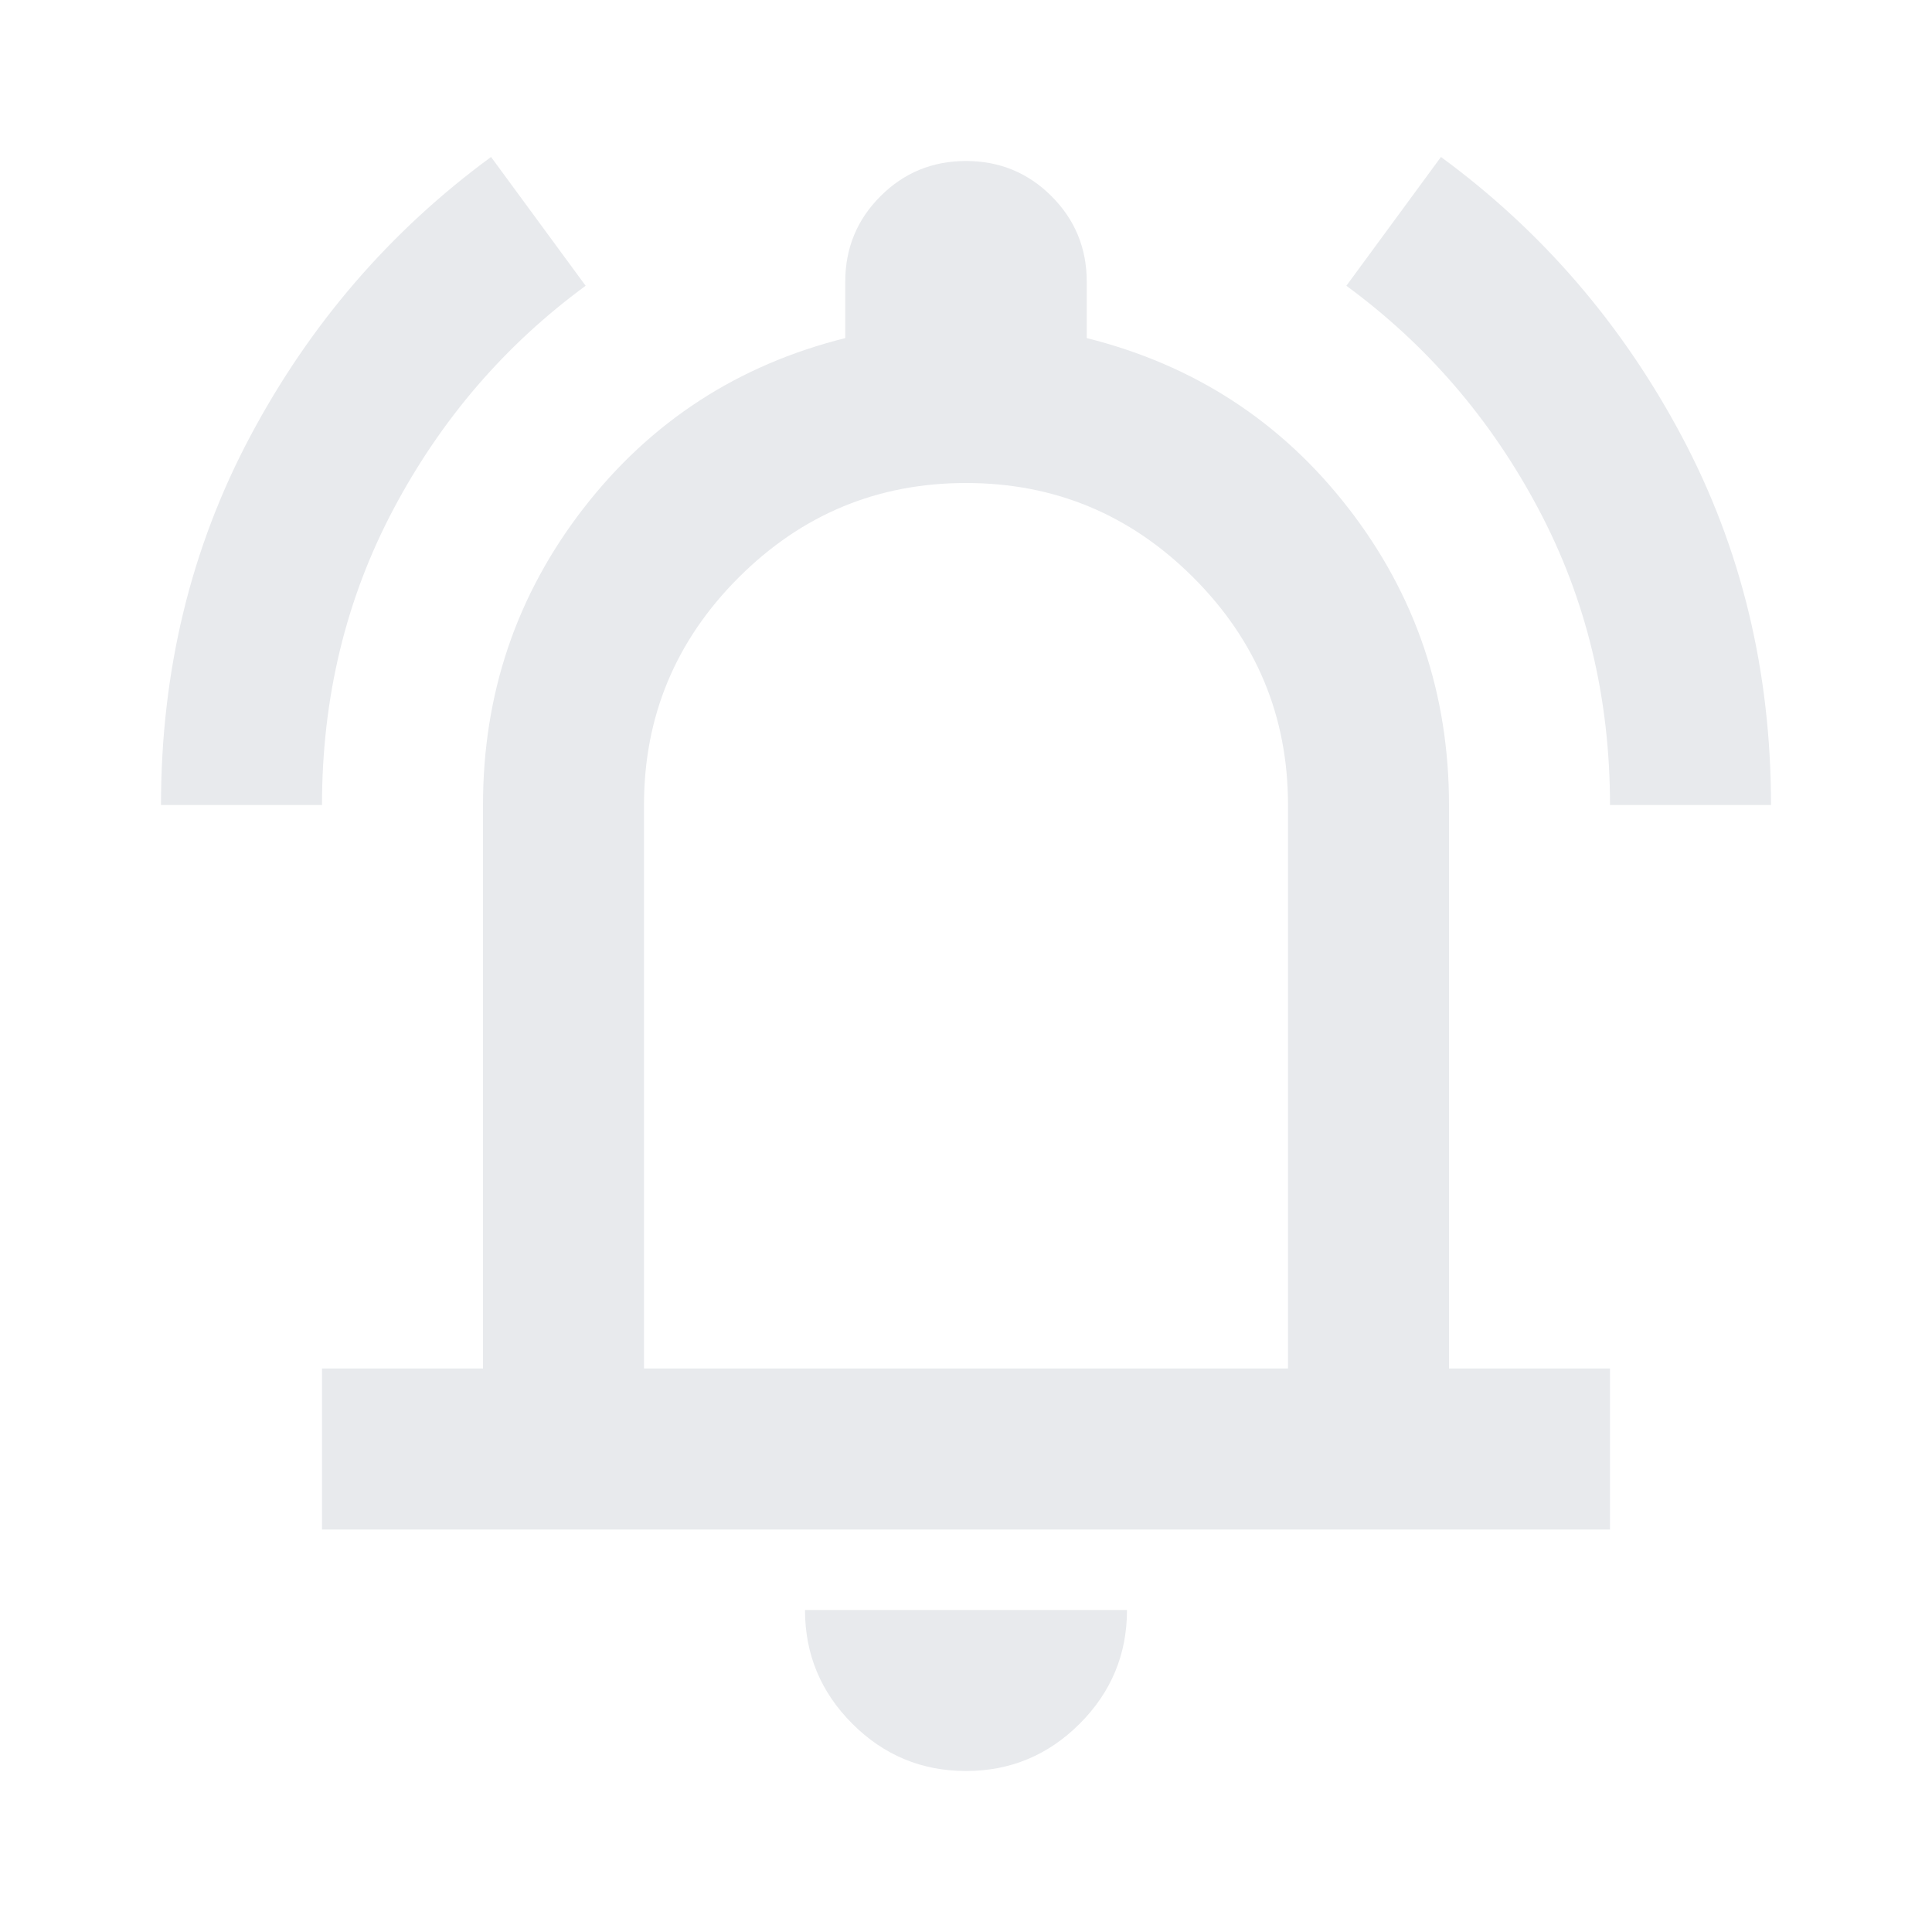
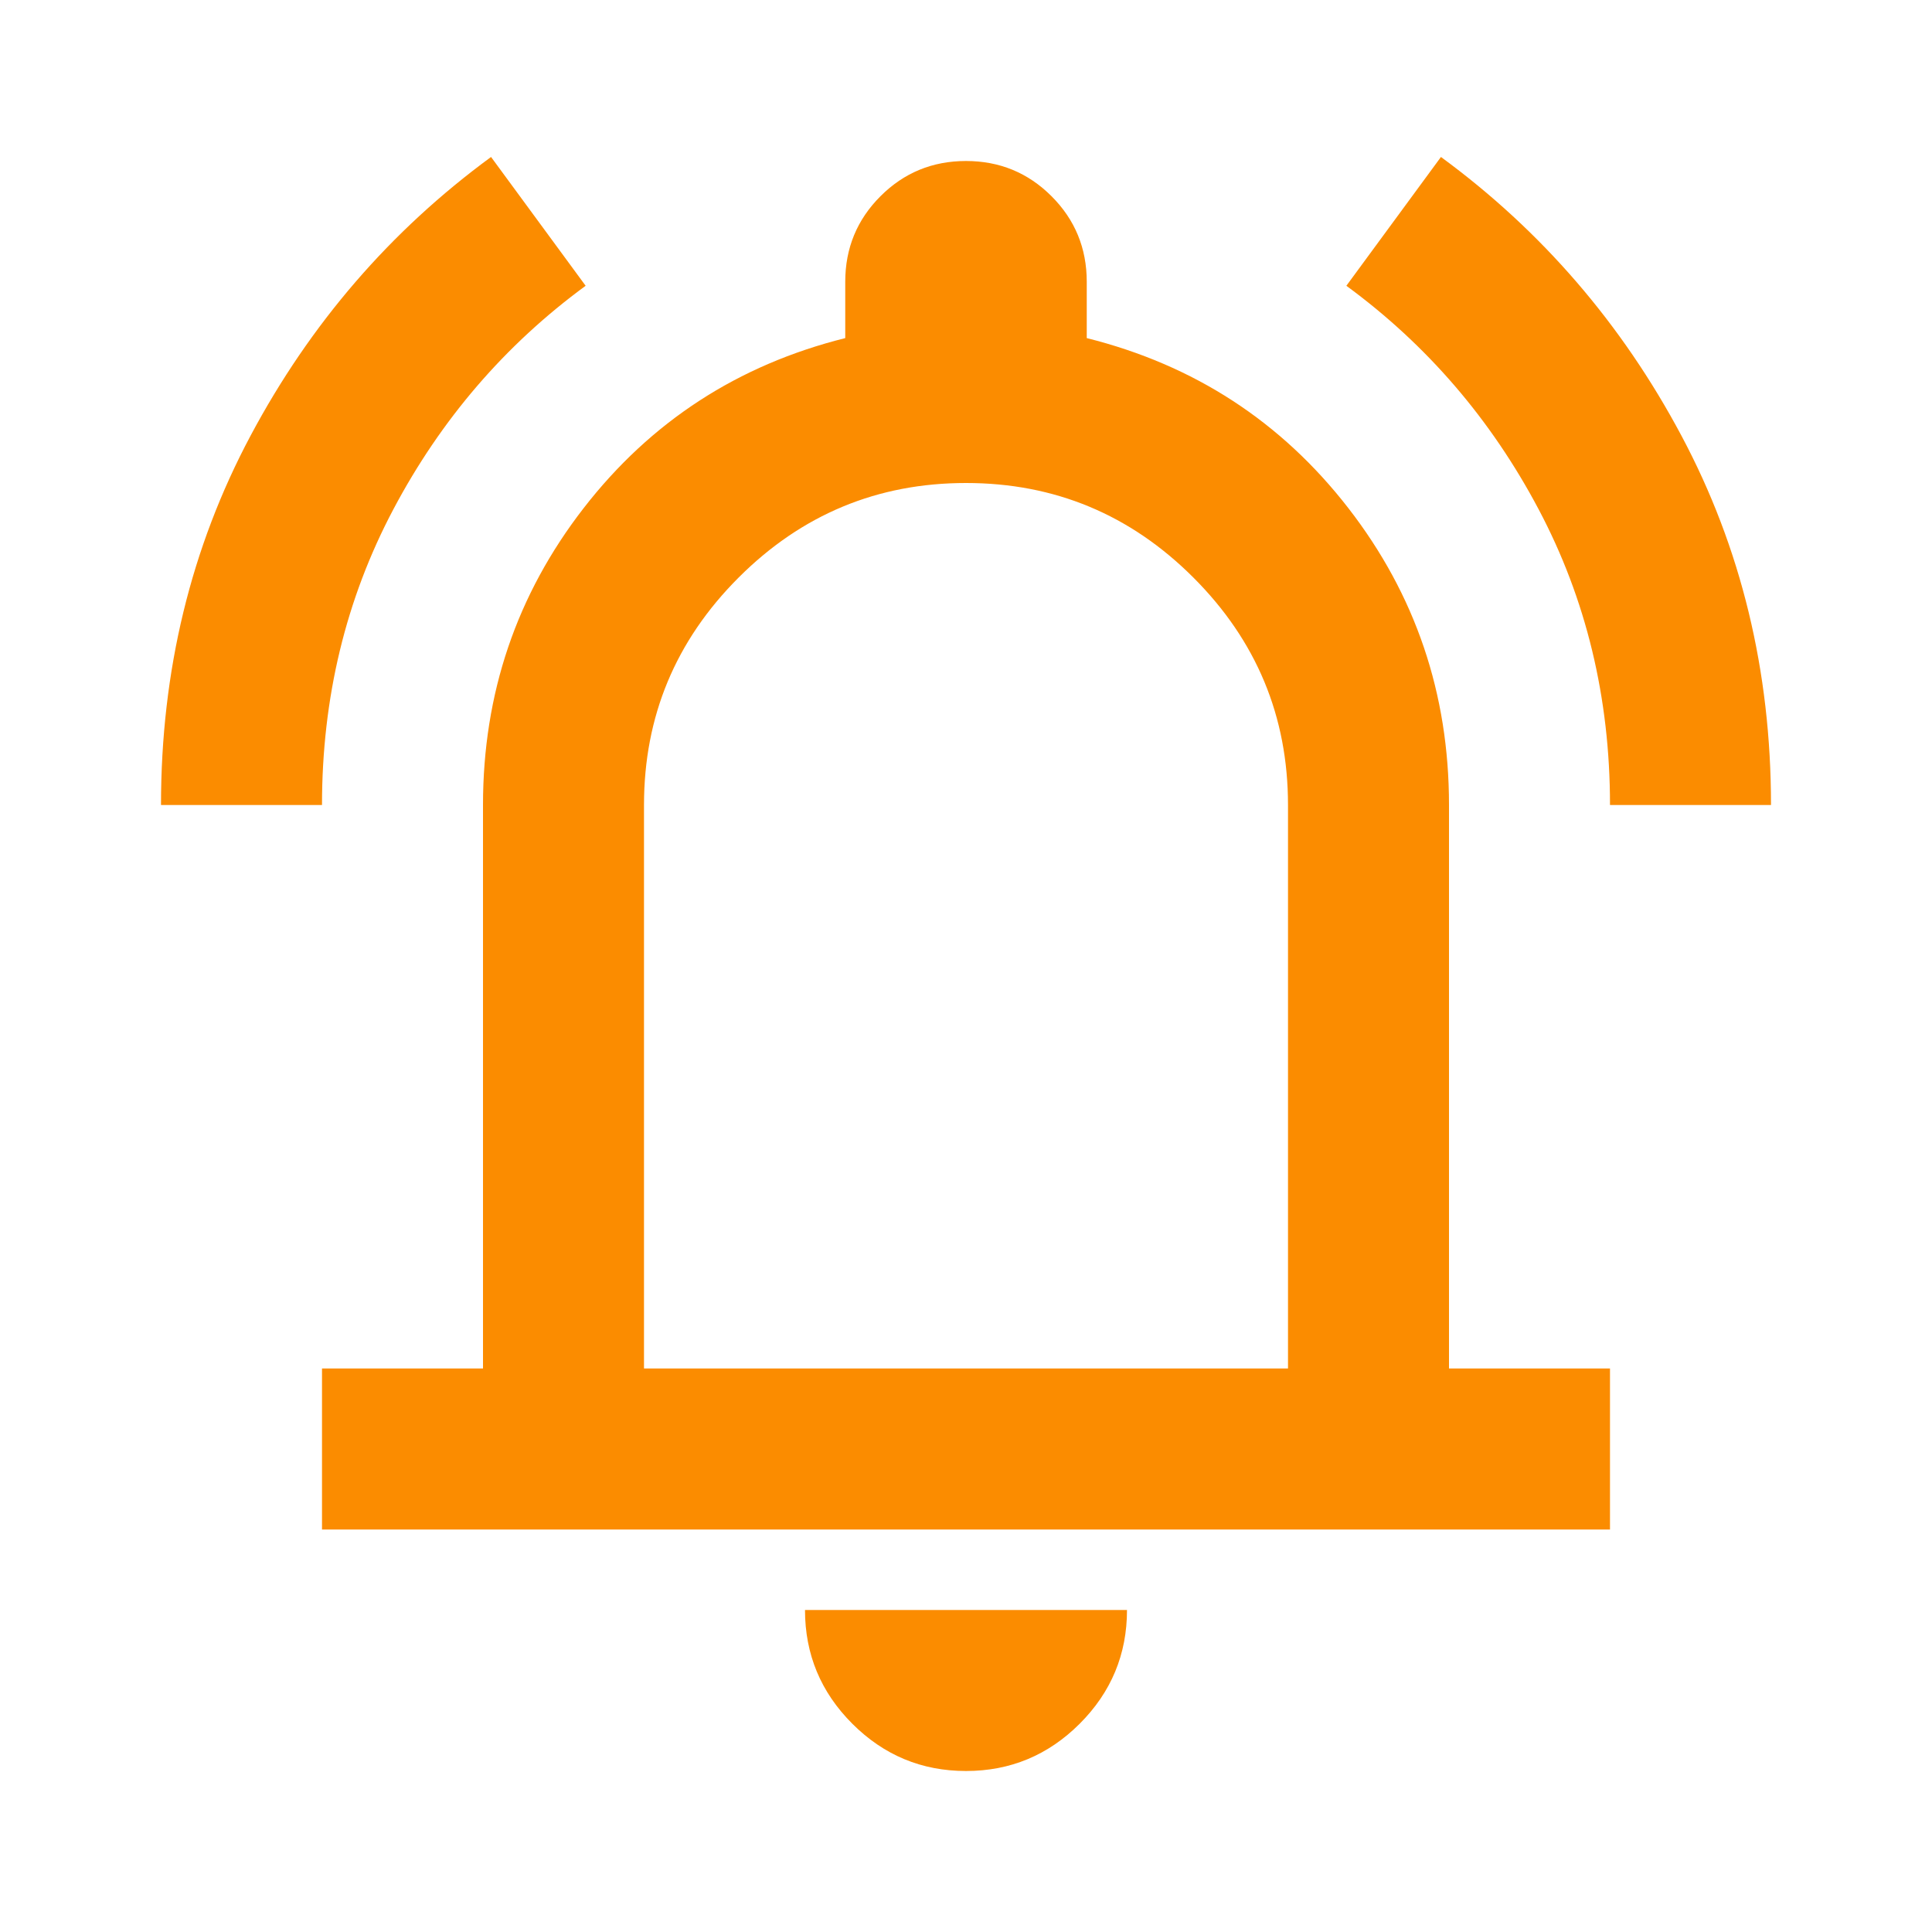
- <svg xmlns="http://www.w3.org/2000/svg" height="24px" viewBox="0 -960 960 960" width="24px" fill="#e8eaed">
+ <svg xmlns="http://www.w3.org/2000/svg" height="24px" viewBox="0 -960 960 960" width="24px" fill="#FB8C00">
  <path d="M80-560q0-100 44.5-183.5T244-882l47 64q-60 44-95.5 111T160-560H80Zm720 0q0-80-35.5-147T669-818l47-64q75 55 119.5 138.5T880-560h-80ZM160-200v-80h80v-280q0-83 50-147.5T420-792v-28q0-25 17.5-42.5T480-880q25 0 42.5 17.5T540-820v28q80 20 130 84.5T720-560v280h80v80H160Zm320-300Zm0 420q-33 0-56.5-23.5T400-160h160q0 33-23.5 56.5T480-80ZM320-280h320v-280q0-66-47-113t-113-47q-66 0-113 47t-47 113v280Z" />
</svg>
